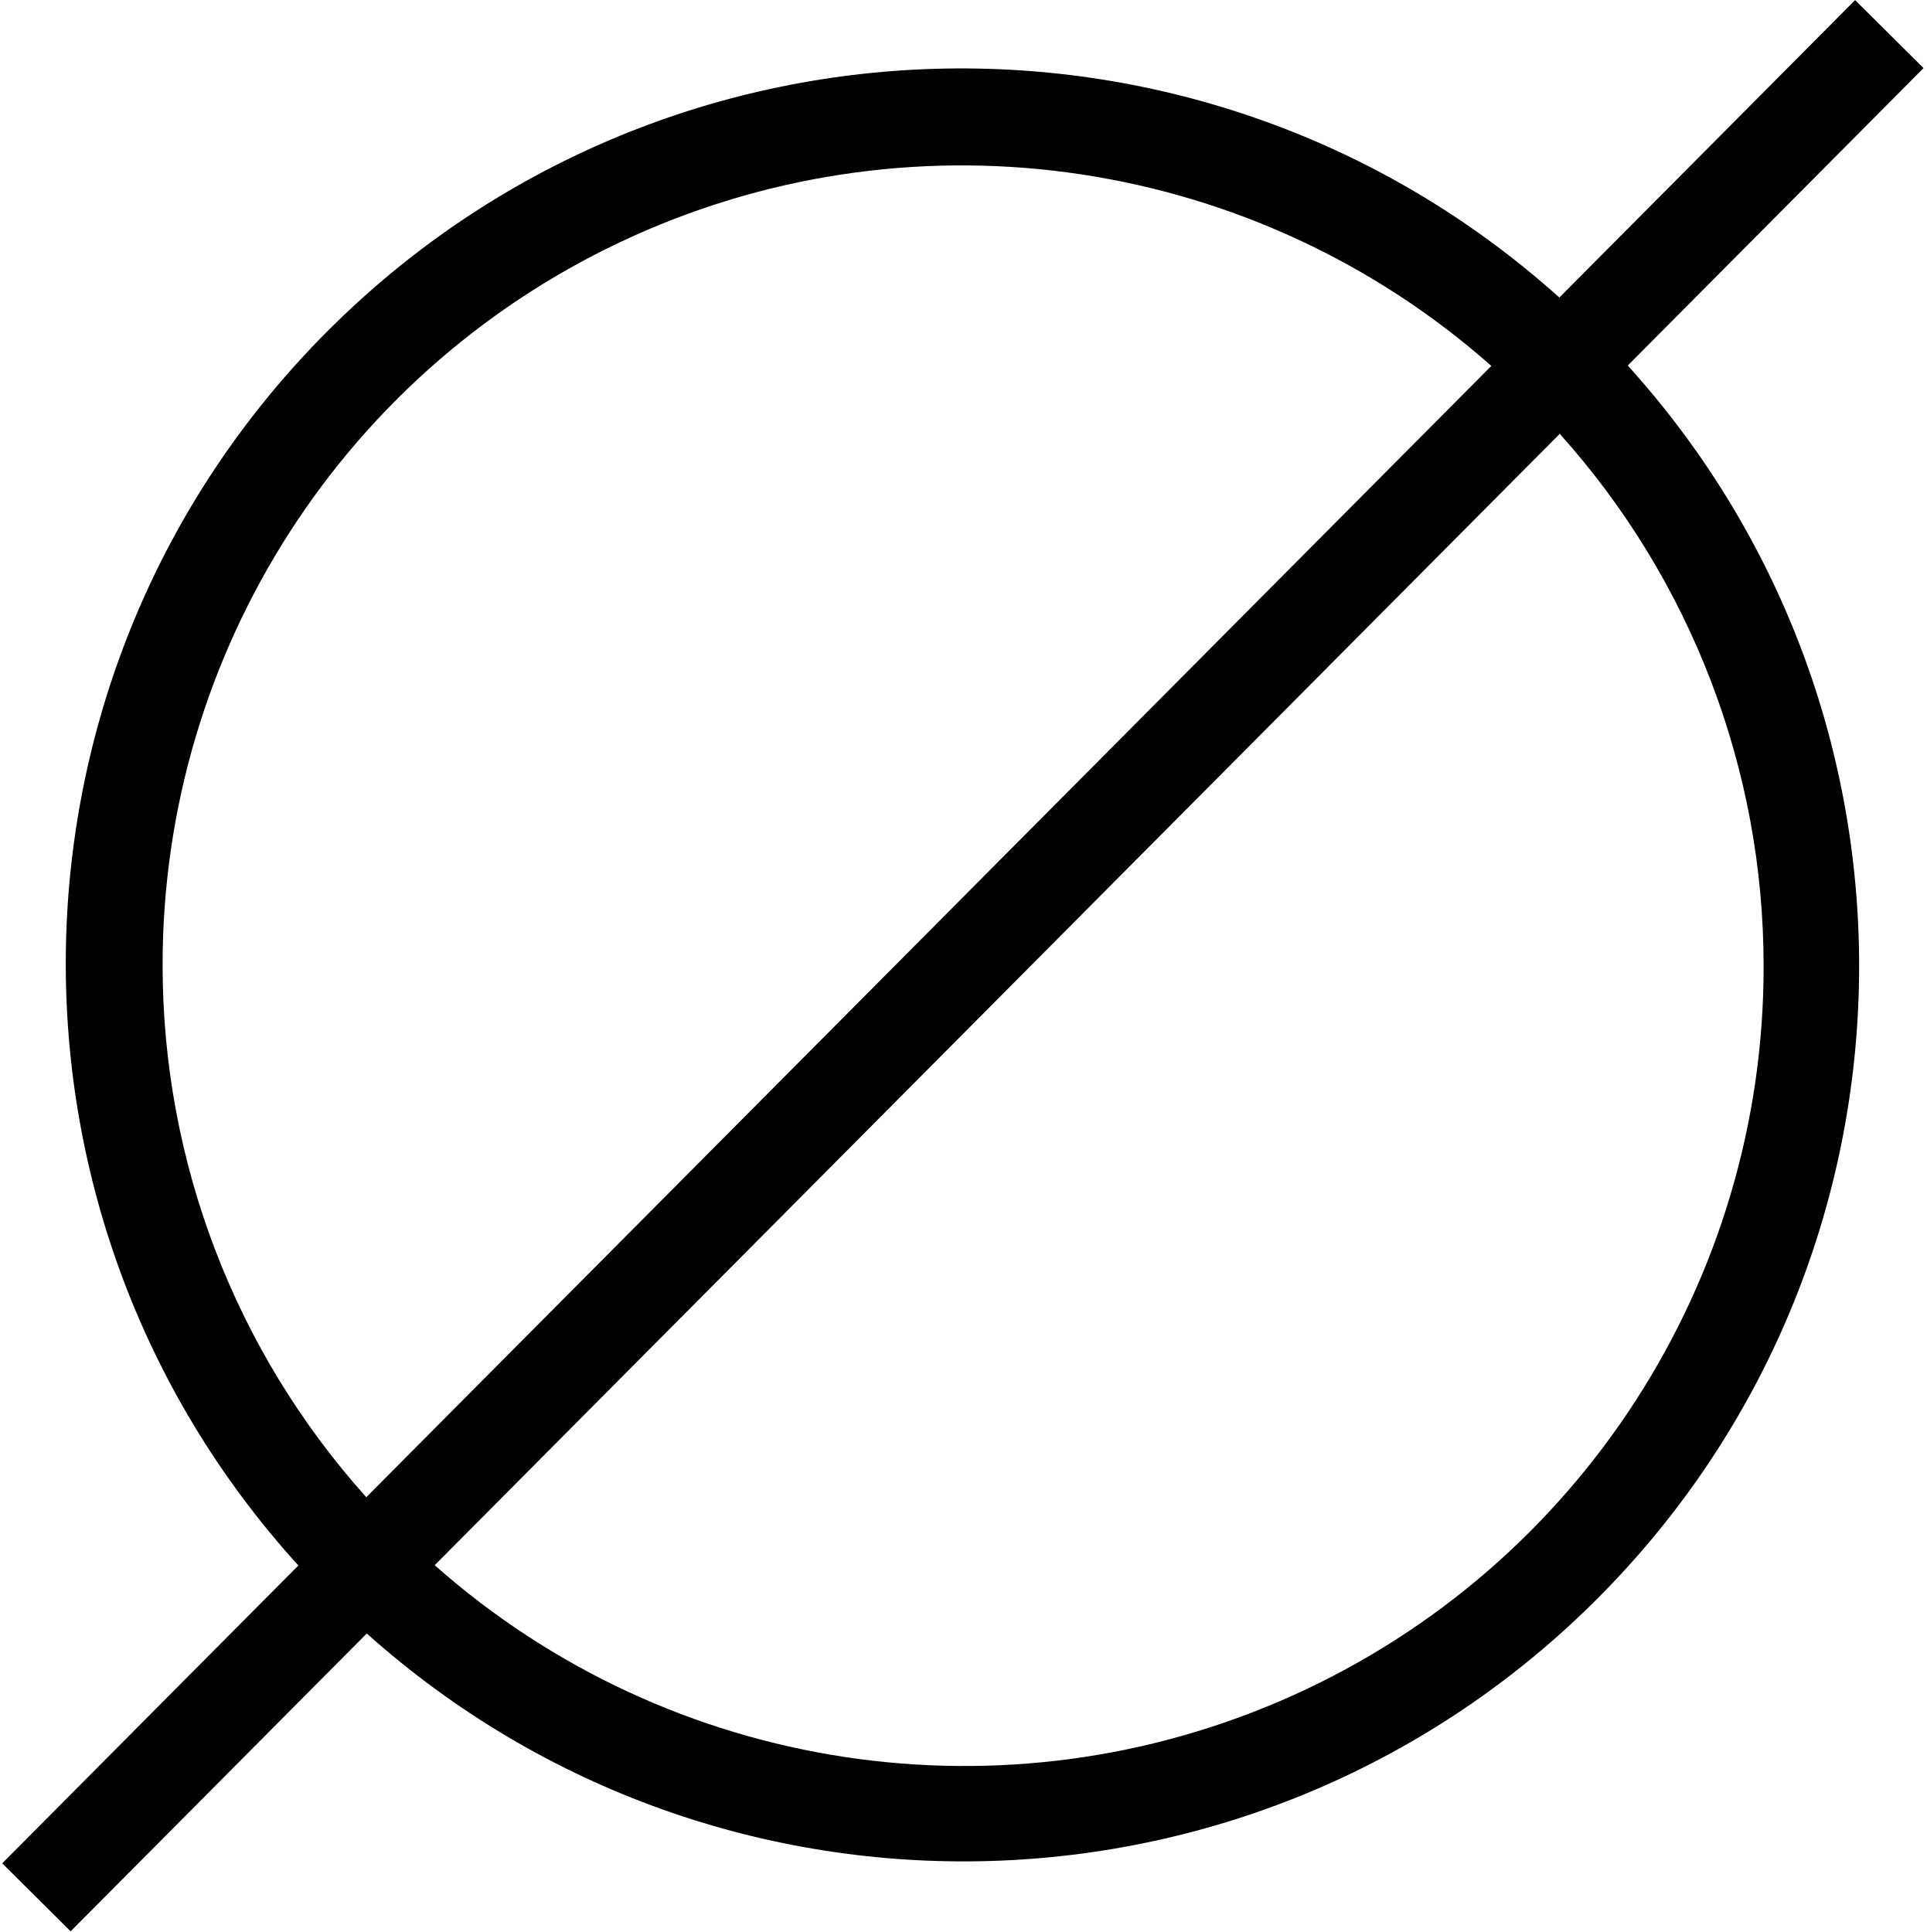
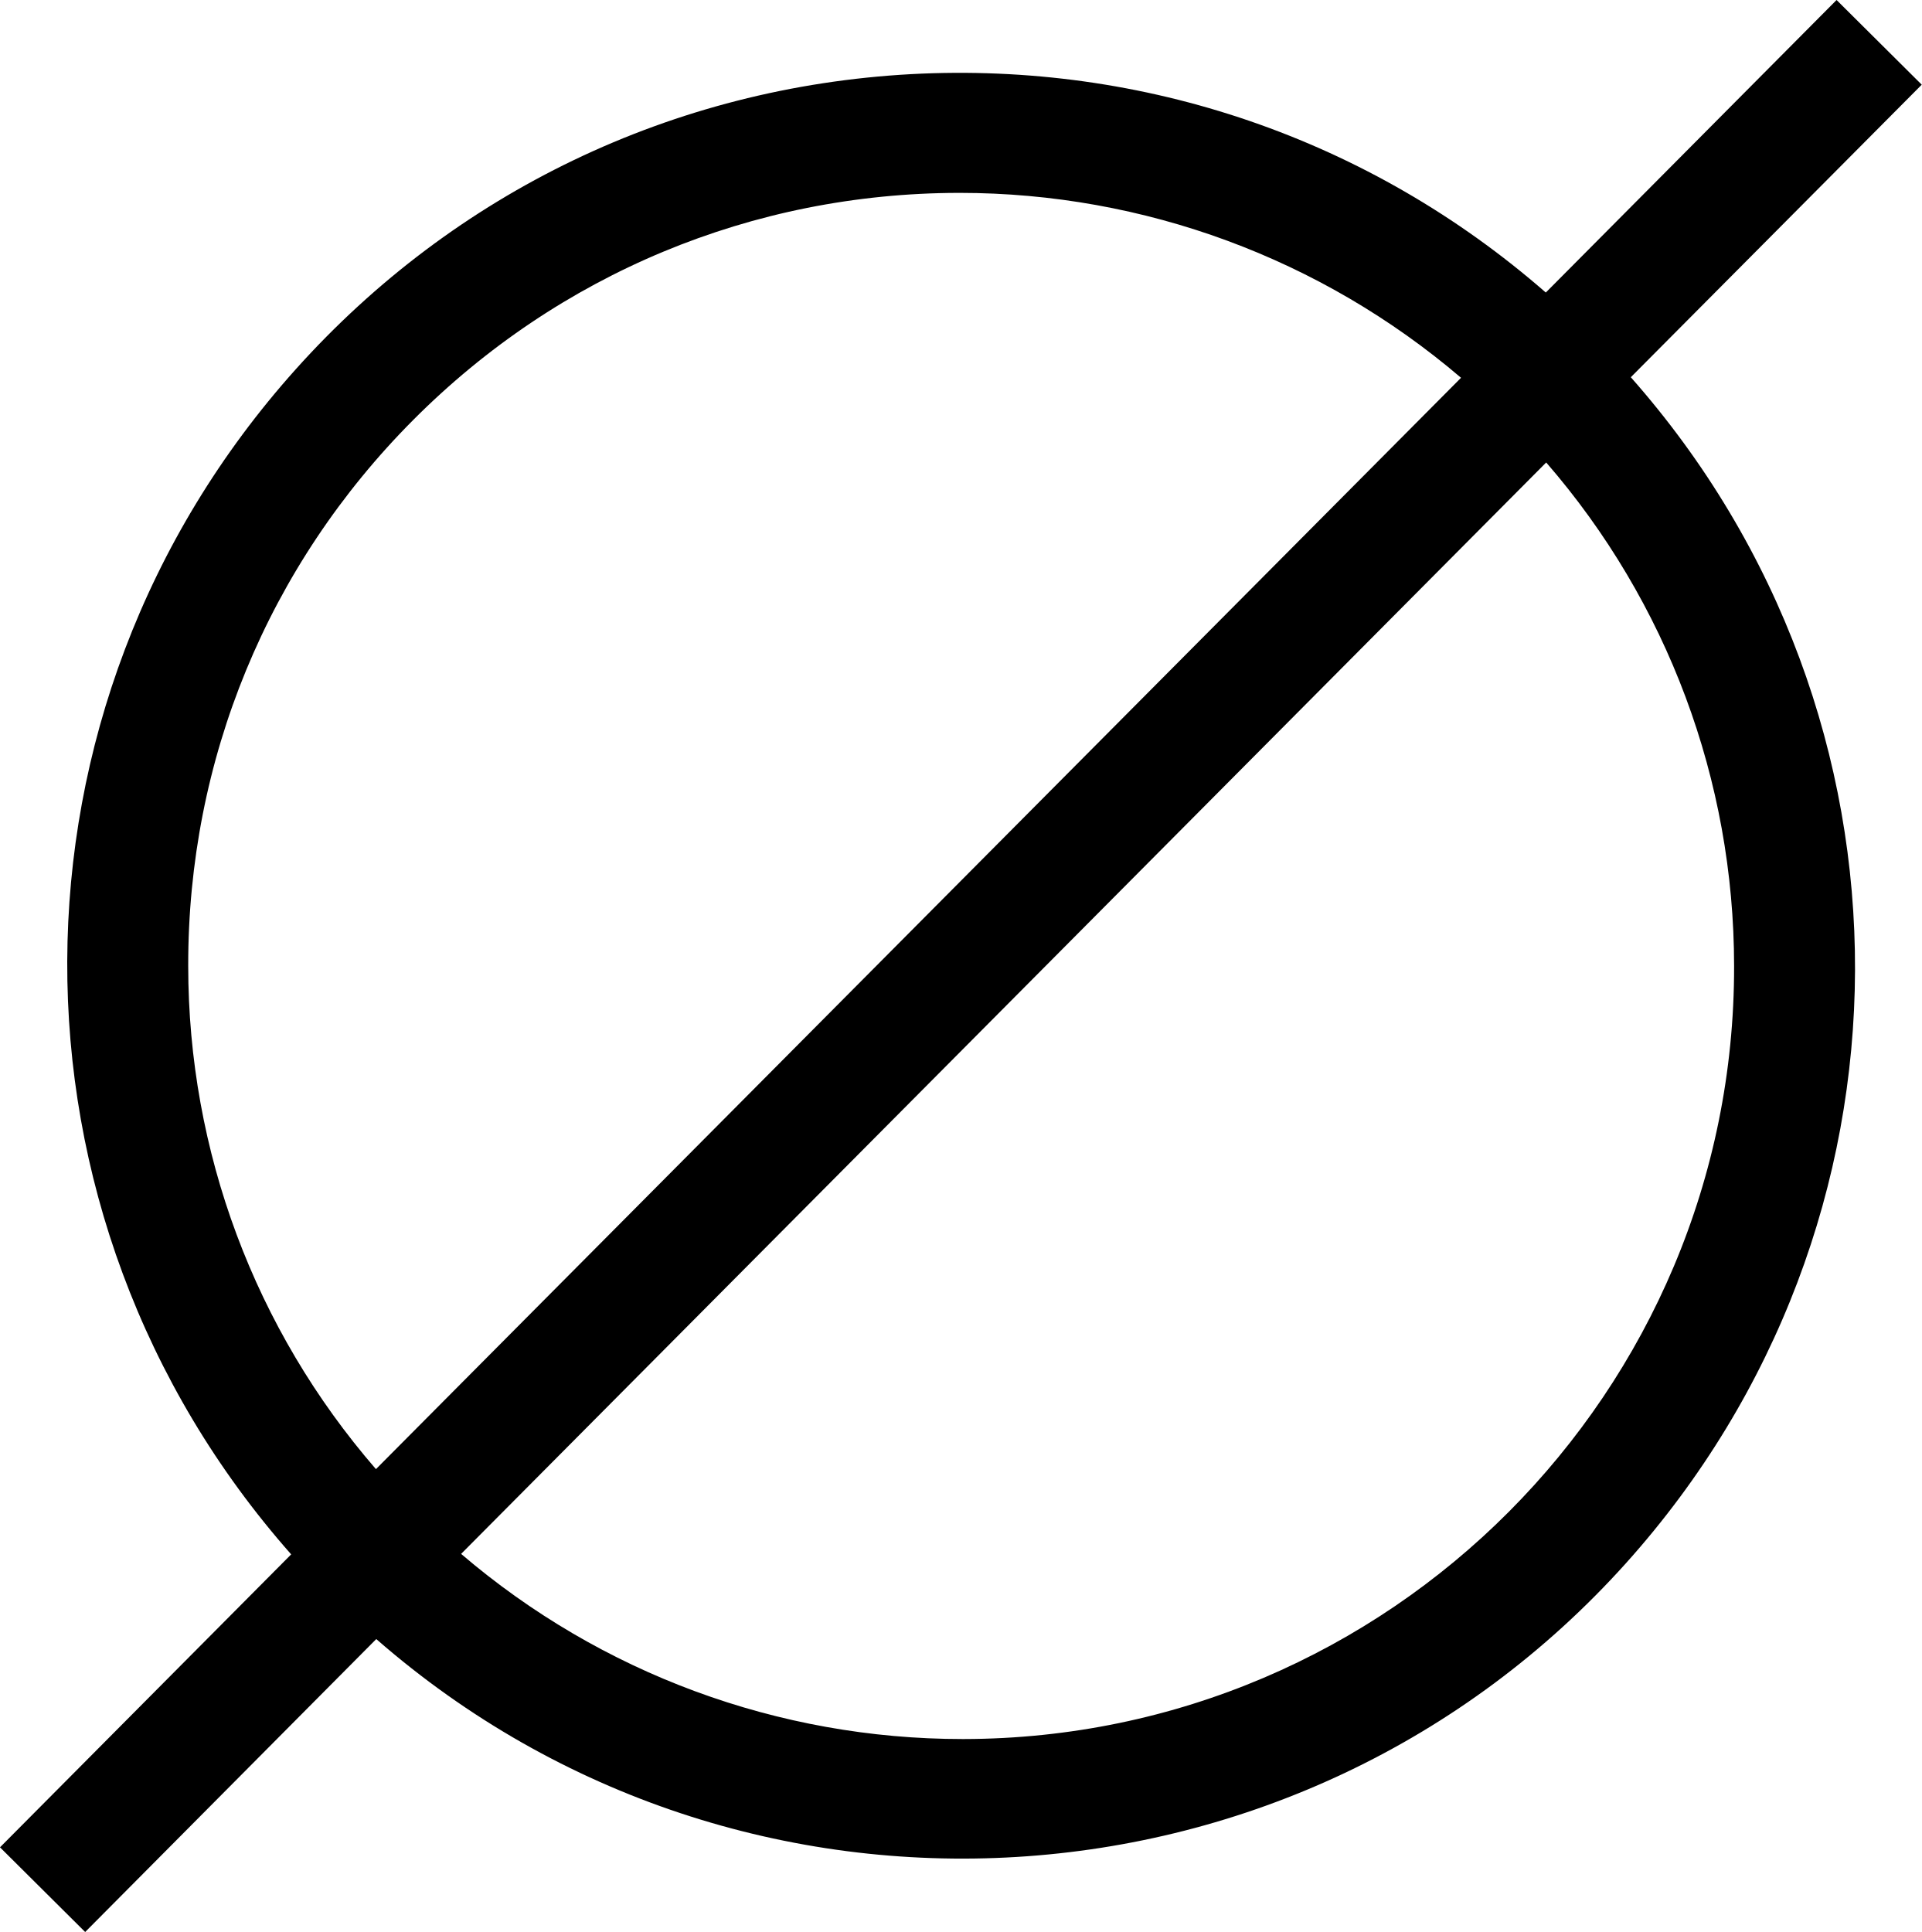
- <svg xmlns="http://www.w3.org/2000/svg" viewBox="0 0 19.936 20">
-   <g id="Work_file" data-name="Work file">
-     <g id="Icon_Work_file" data-name="Icon Work file">
-       <g id="uE203-group">
-         <path d="M19.908.705l-.708-.704L16.139,3.08A9.267,9.267,0,0,0,3.088,16.206L.023,19.289l.708.704,3.065-3.083A9.268,9.268,0,0,0,16.847,3.784ZM1.683,9.996A8.272,8.272,0,0,1,15.435,3.788L3.791,15.499A8.242,8.242,0,0,1,1.683,9.996Zm16.57,0A8.271,8.271,0,0,1,4.499,16.203L16.143,4.491A8.242,8.242,0,0,1,18.253,9.996Z" />
-       </g>
-     </g>
-   </g>
+ <svg xmlns="http://www.w3.org/2000/svg" version="1.1" id="Layer_1" x="0px" y="0px" viewBox="0 0 23.872 24" style="enable-background:new 0 0 23.872 24;" xml:space="preserve">
+   <path d="M23.872,1.052L22.814,0l-3.612,3.634c-2.187-1.909-4.989-2.868-7.885-2.713  C8.364,1.082,5.649,2.384,3.674,4.587c-3.768,4.202-3.783,10.505-0.057,14.722L0,22.948L1.058,24l3.616-3.639  c4.55,3.974,11.484,3.56,15.528-0.947c3.772-4.204,3.786-10.509,0.056-14.728L23.872,1.052z M21.541,11.999v0.001  c0.01,5.286-4.283,9.594-9.569,9.603c-0.005,0-0.01,0-0.015,0c-2.288,0-4.493-0.815-6.229-2.3L19.207,5.745  C20.713,7.481,21.54,9.695,21.541,11.999z M18.149,4.693L4.67,18.25C3.165,16.514,2.338,14.301,2.338,11.999v-0.001  c-0.004-2.56,0.989-4.969,2.797-6.783c1.808-1.814,4.213-2.815,6.774-2.819c0.005,0,0.009,0,0.014,0  C14.209,2.397,16.413,3.211,18.149,4.693z" />
</svg>
